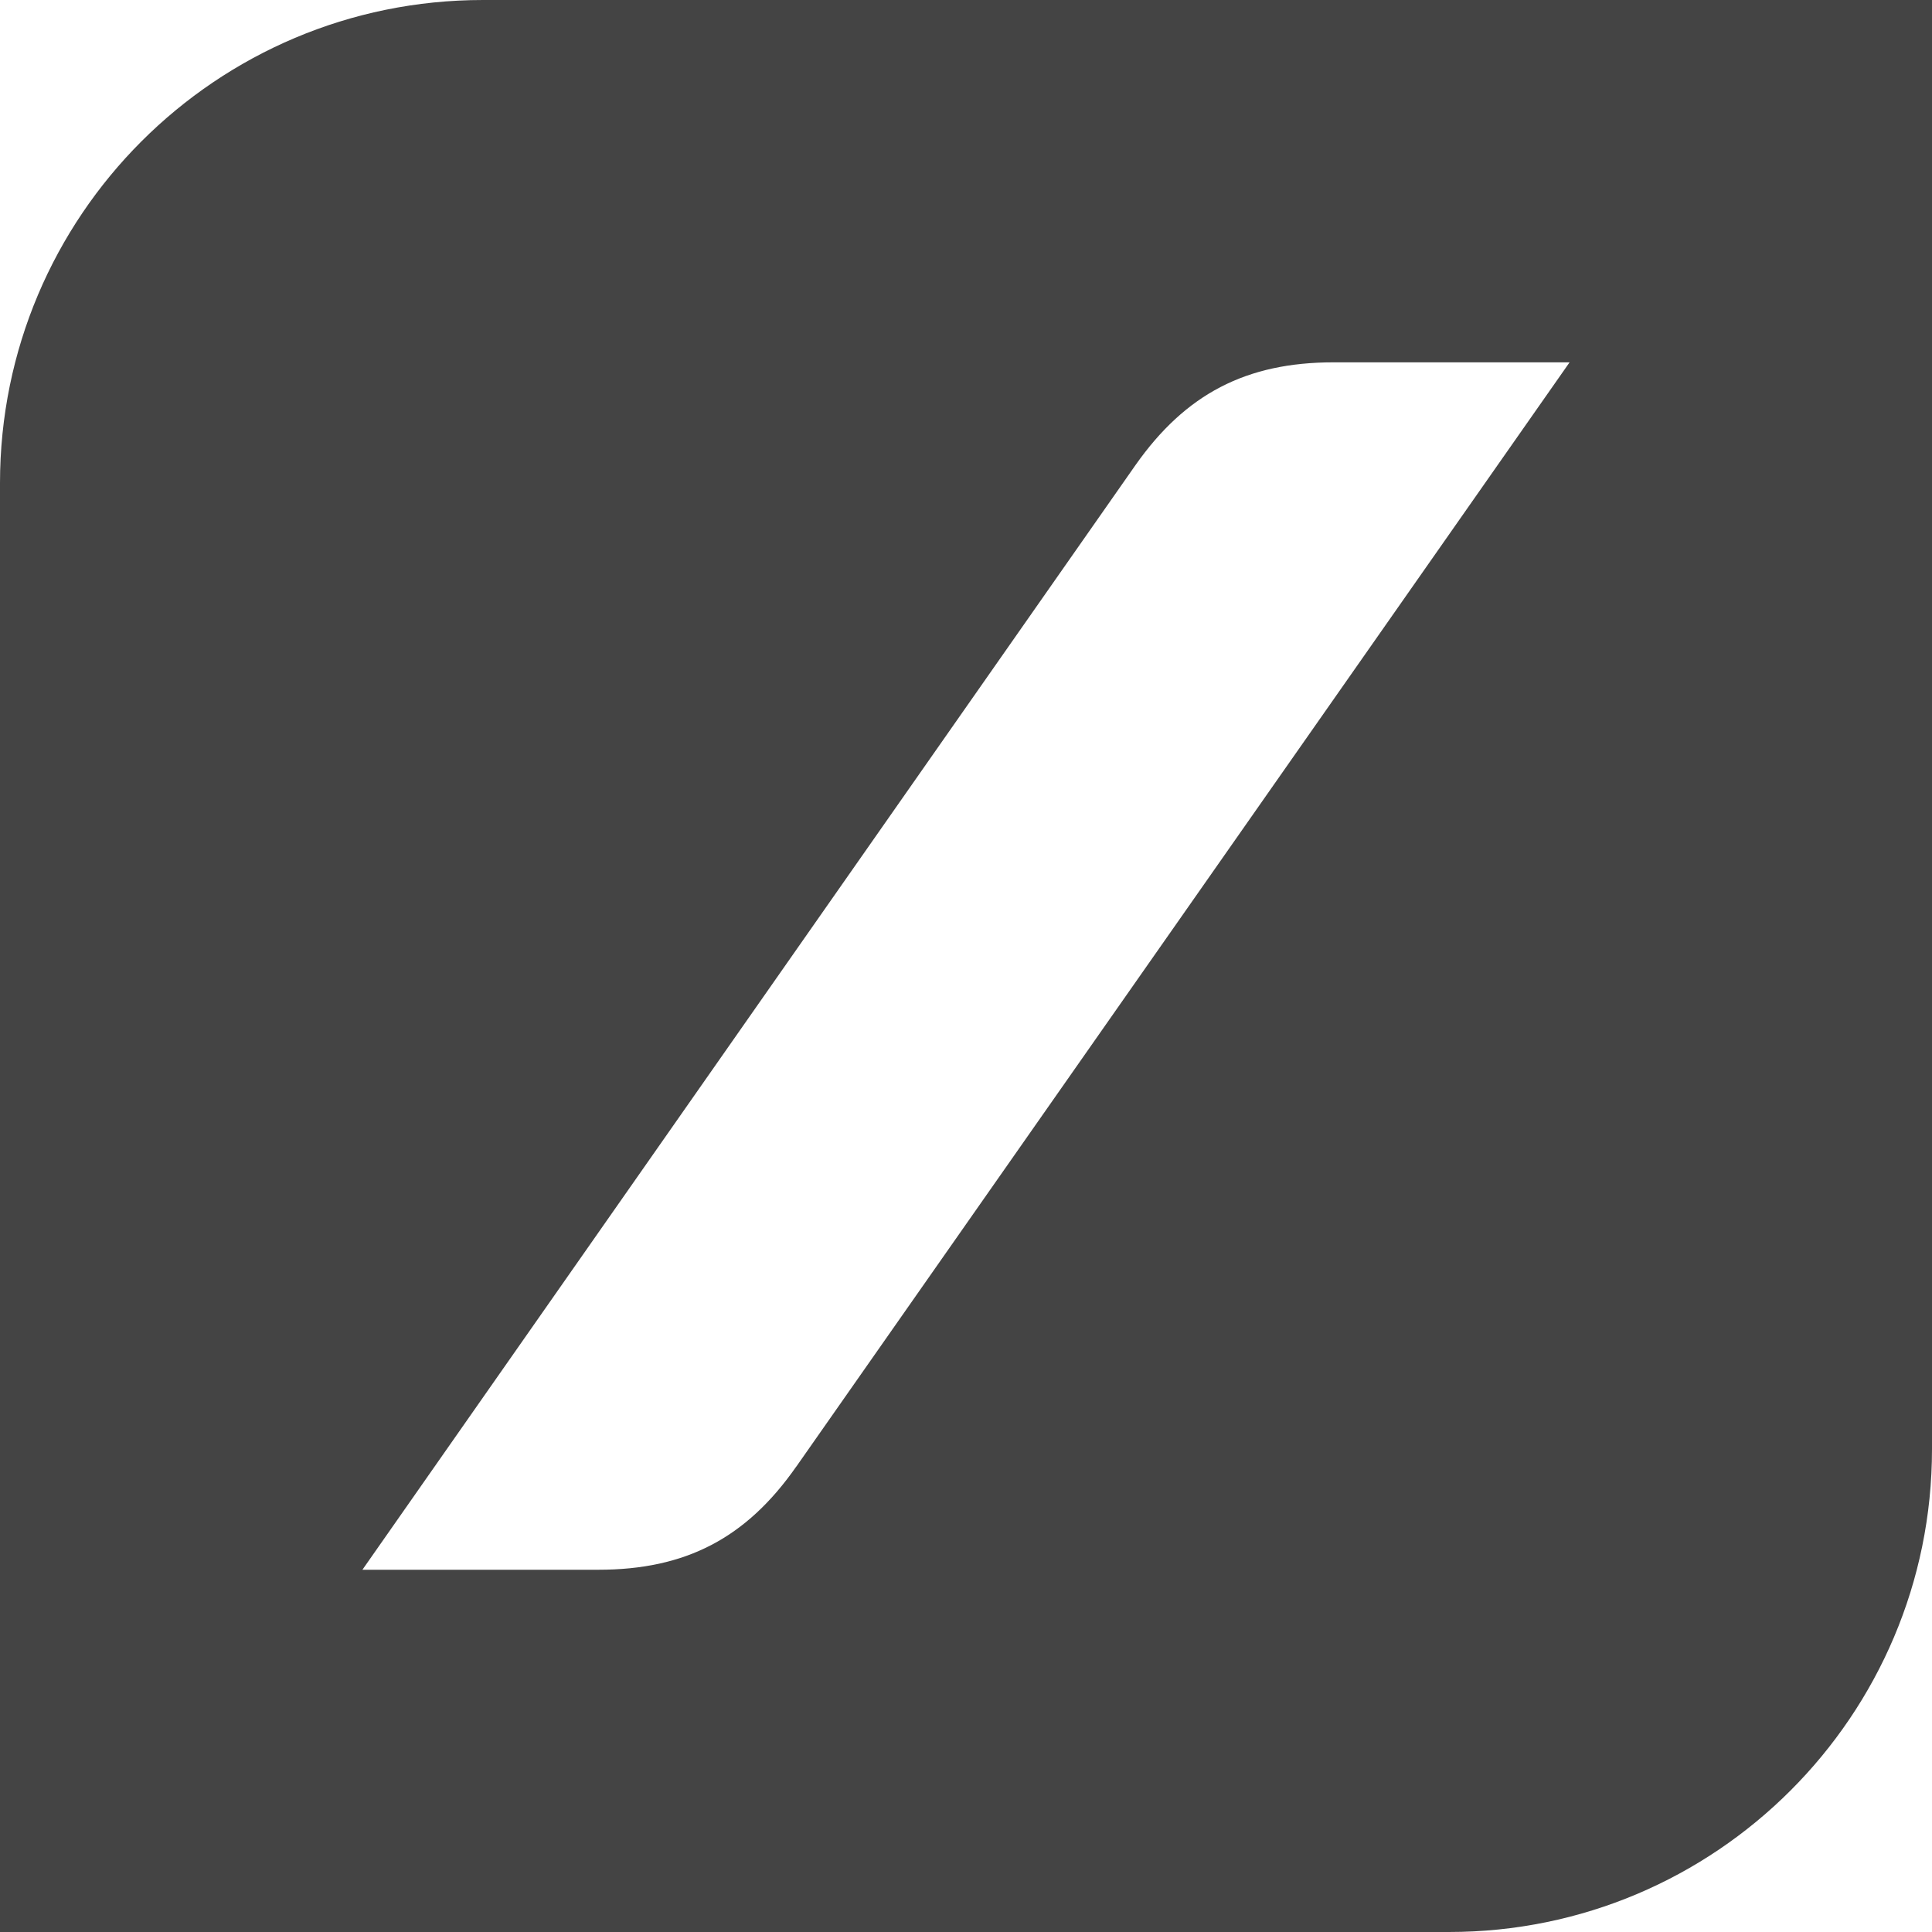
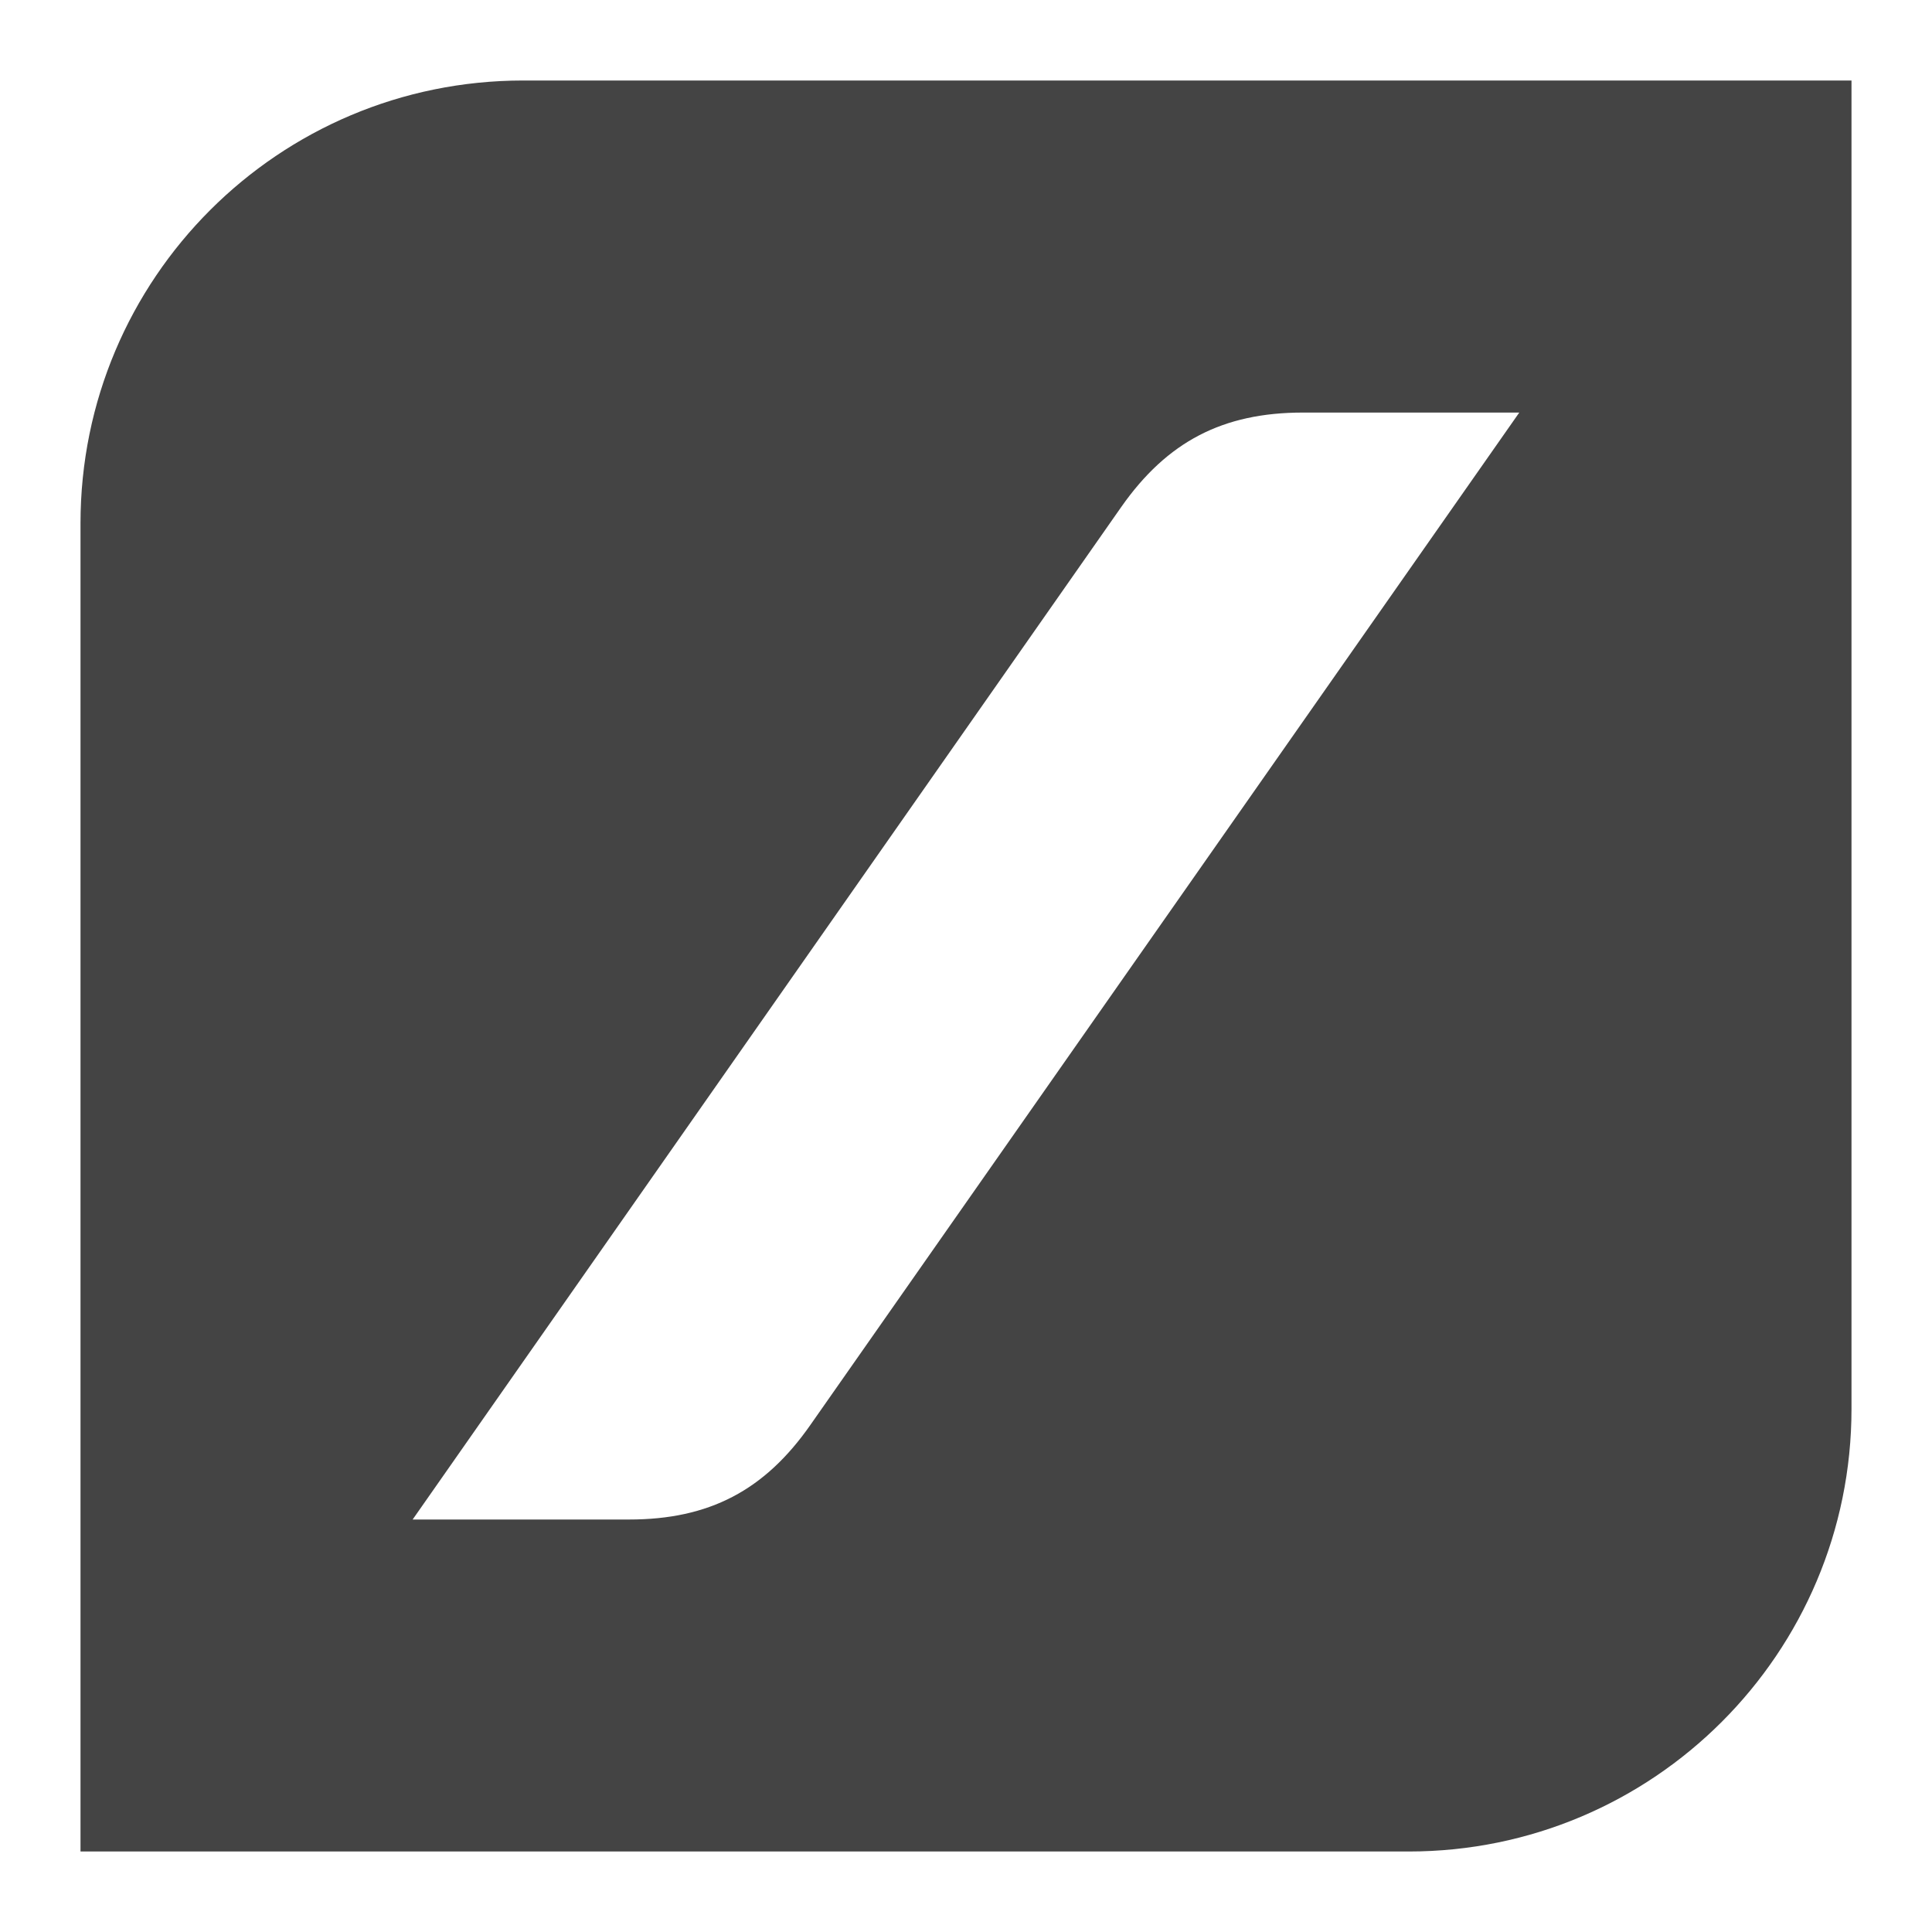
<svg xmlns="http://www.w3.org/2000/svg" version="1.1" width="24" height="24" viewBox="0 0 24 24">
-   <path fill="#444" d="M6 0c-3.315 0-6 2.683-6 6.002v17.998h18c3.313 0 6-2.687 6-5.998v-18.002h-18zM9.891 18.219c-0.621 0.889-1.374 1.281-2.458 1.281h-2.931l9.604-13.723c0.621-0.882 1.374-1.276 2.46-1.276h2.932l-9.607 13.719z" />
+   <path fill="#444" d="M6.5 1c-3.039 0-5.5 2.46-5.5 5.501v16.499h16.5c3.037 0 5.5-2.463 5.5-5.499v-16.501h-16.5zM10.067 17.701c-0.569 0.815-1.259 1.175-2.253 1.175h-2.688l8.804-12.58c0.569-0.81 1.26-1.171 2.255-1.171h2.688l-8.806 12.576z" />
</svg>
